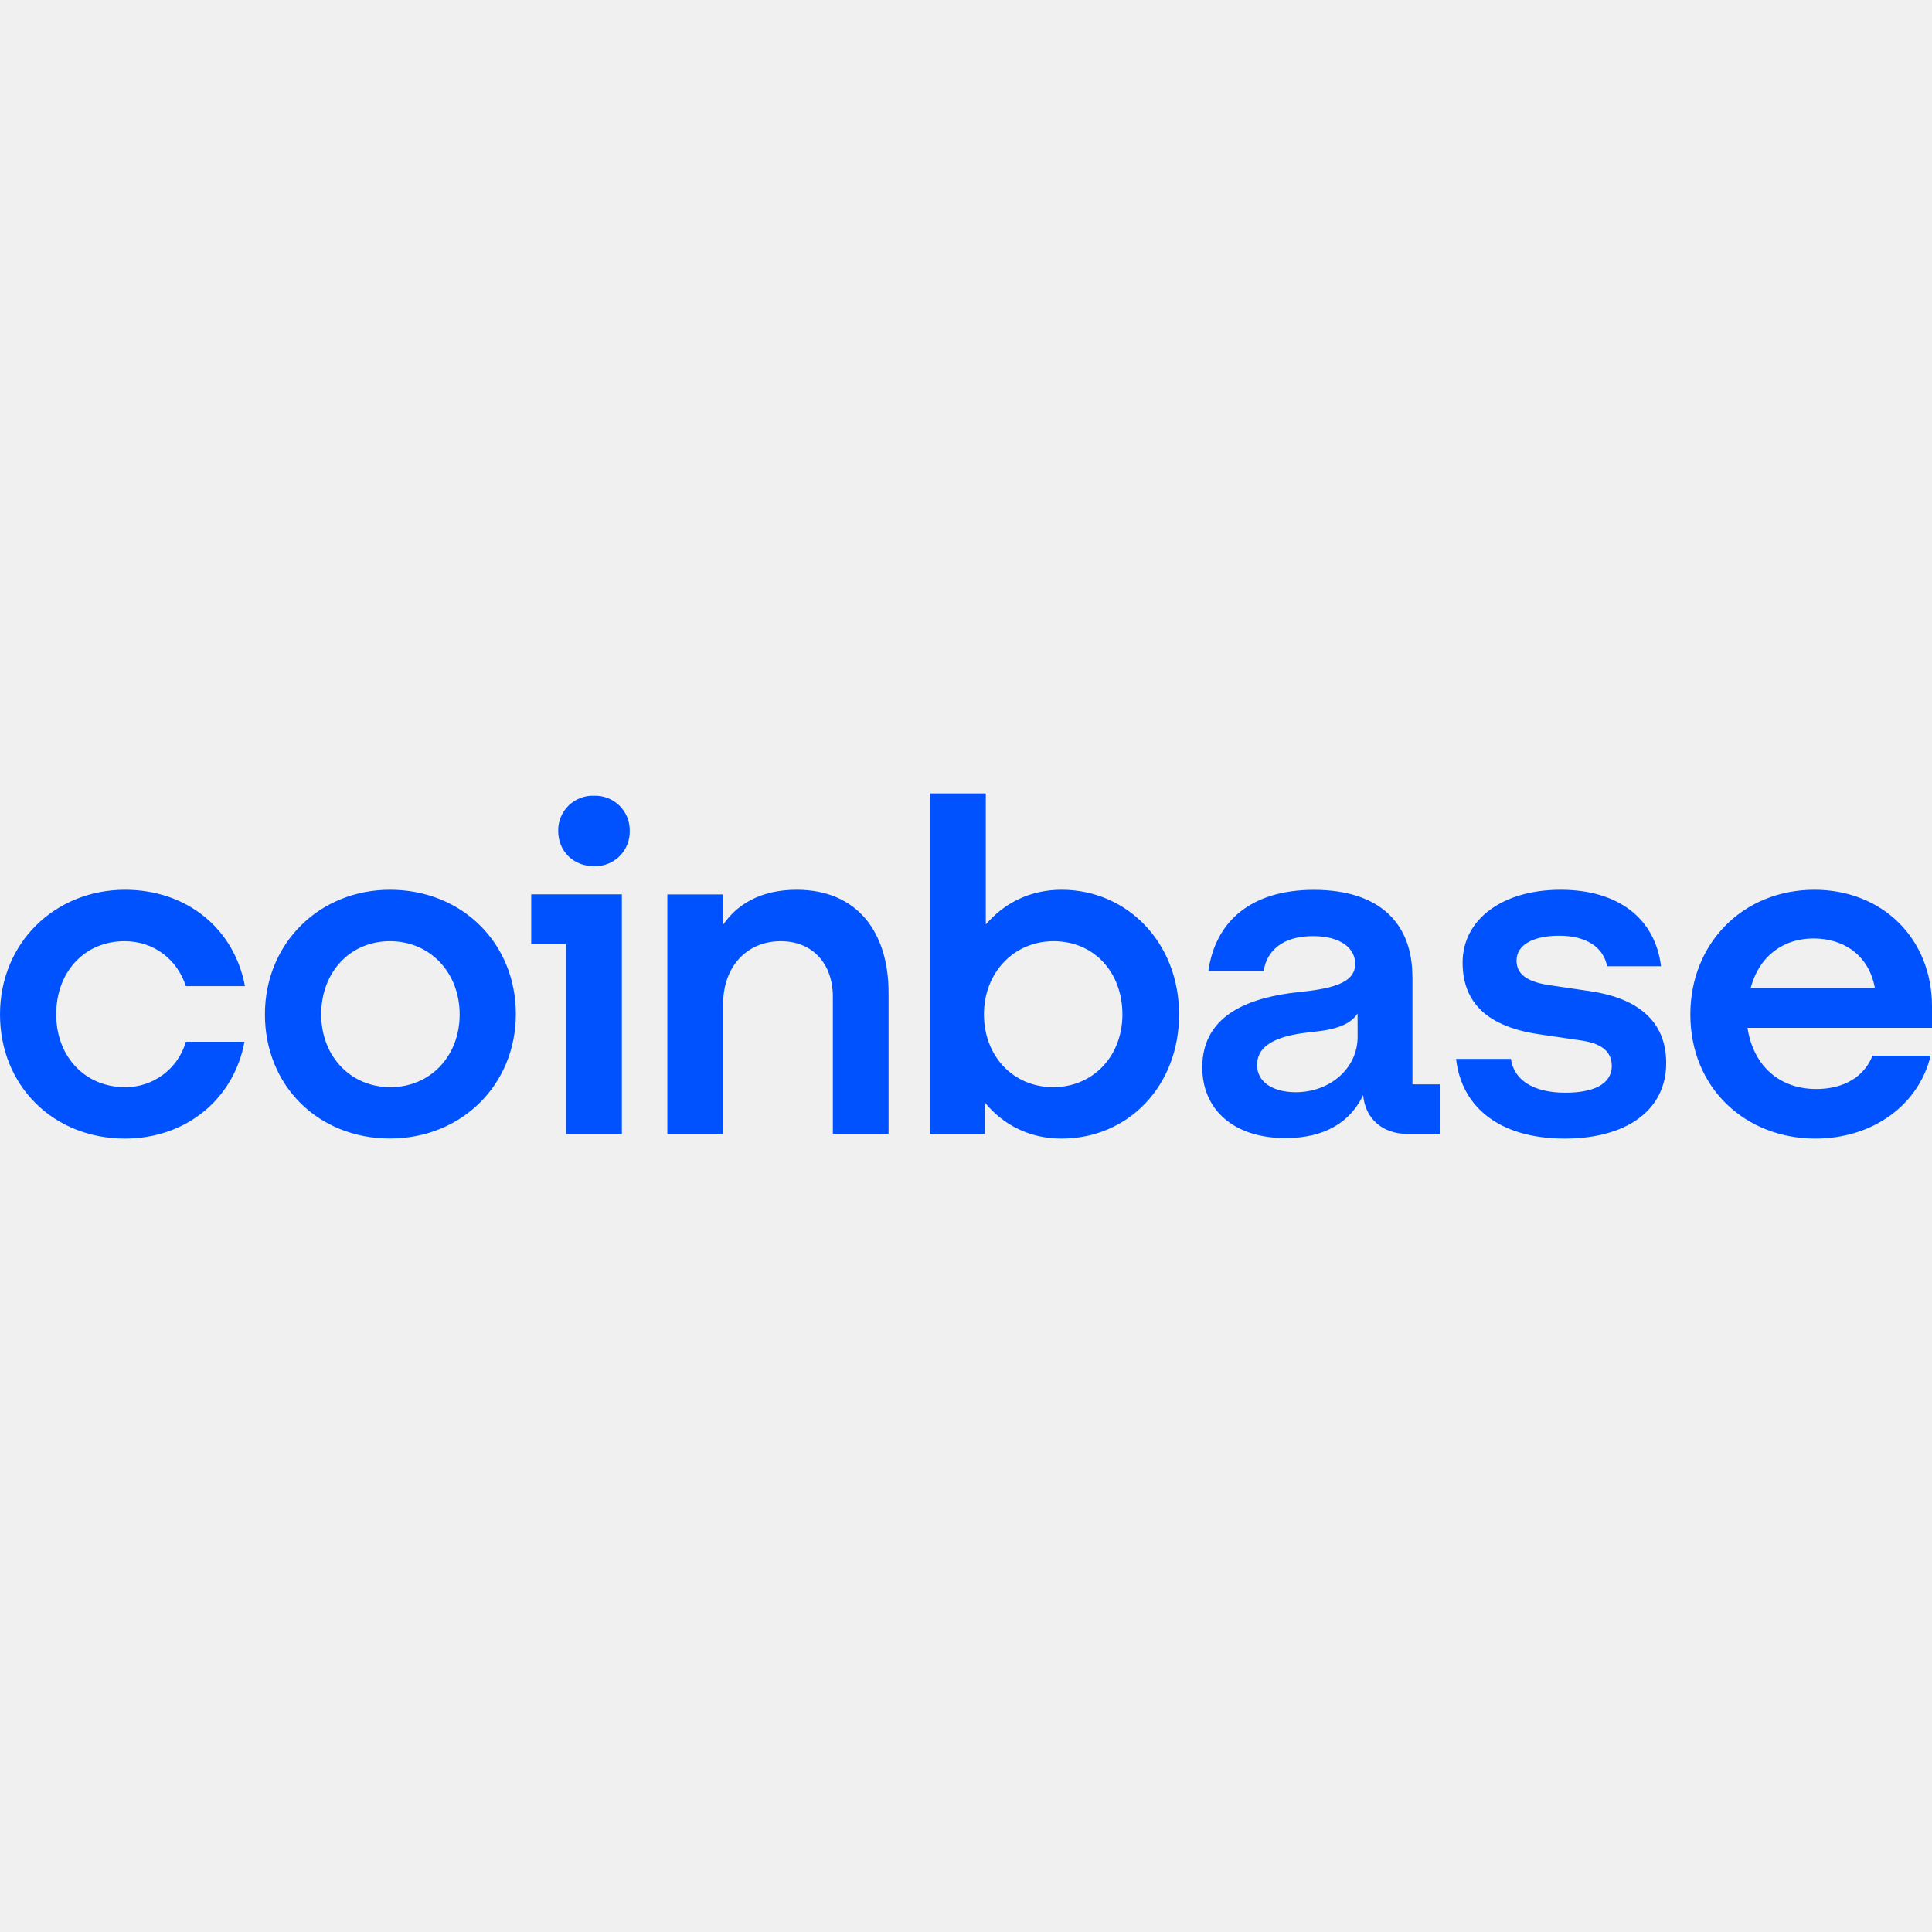
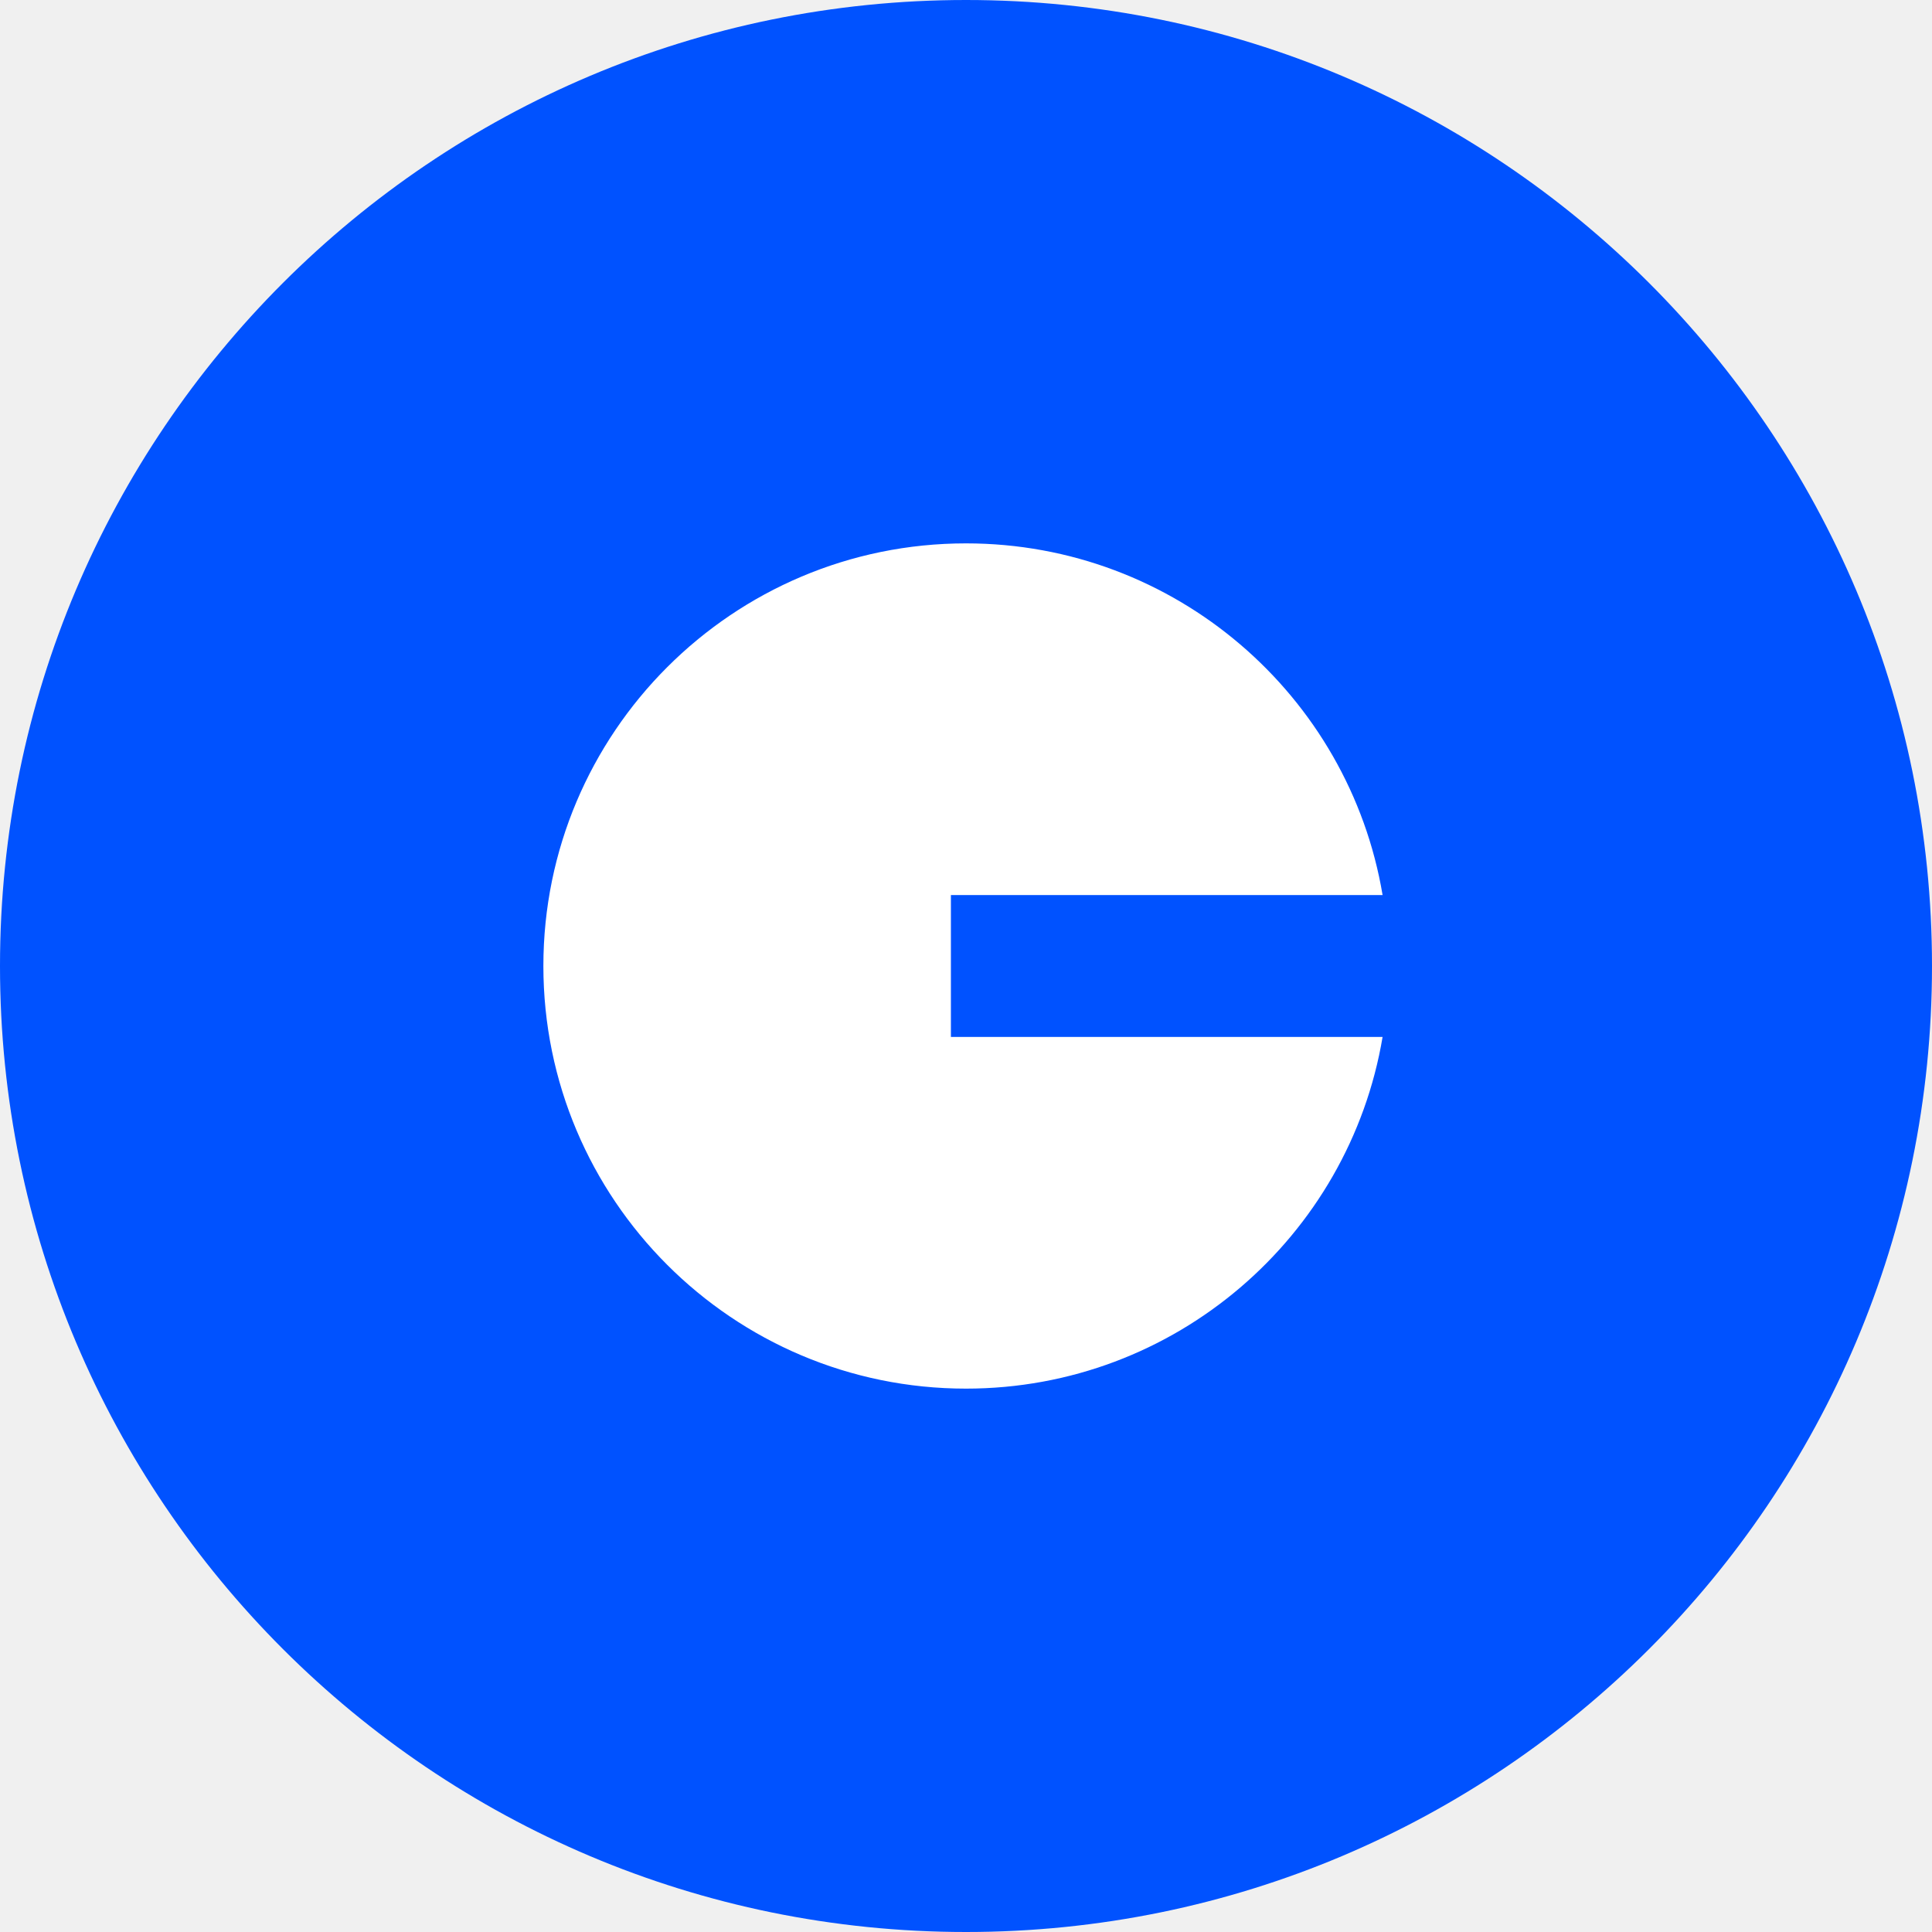
- <svg xmlns="http://www.w3.org/2000/svg" fill="#0052FF" role="img" viewBox="0 0 24 24">
-   <path d="M4.844 11.053c-.872 0-1.553.662-1.553 1.548s.664 1.542 1.553 1.542c.889 0 1.564-.667 1.564-1.547 0-.875-.664-1.543-1.564-1.543zm.006 2.452c-.497 0-.86-.386-.86-.904 0-.523.357-.909.854-.909.502 0 .866.392.866.91 0 .517-.364.903-.86.903zm1.749-1.778h.433v2.36h.693V11.11H6.599zm-5.052-.035c.364 0 .653.224.762.558h.734c-.133-.713-.722-1.197-1.49-1.197-.872 0-1.553.662-1.553 1.548 0 .887.664 1.543 1.553 1.543.75 0 1.351-.484 1.484-1.203h-.728a.78.78 0 01-.756.564c-.502 0-.855-.386-.855-.904 0-.523.347-.909.85-.909zm18.215.622l-.508-.075c-.242-.035-.415-.115-.415-.305 0-.207.225-.31.53-.31.336 0 .55.143.595.379h.67c-.075-.599-.537-.95-1.247-.95-.733 0-1.218.375-1.218.904 0 .506.317.8.958.892l.508.075c.249.034.387.132.387.316 0 .236-.242.334-.577.334-.41 0-.641-.167-.676-.42h-.681c.064.581.52.99 1.35.99.757 0 1.26-.346 1.26-.938 0-.53-.364-.806-.936-.892zM7.378 9.885a.429.429 0 00-.444.437c0 .254.19.438.444.438a.429.429 0 00.445-.438.429.429 0 00-.445-.437zm10.167 2.245c0-.645-.392-1.076-1.224-1.076-.785 0-1.224.397-1.31 1.007h.687c.035-.236.22-.432.612-.432.352 0 .525.155.525.345 0 .248-.317.311-.71.351-.531.058-1.19.242-1.19.933 0 .535.4.88 1.034.88.497 0 .809-.207.965-.535.023.293.242.483.548.483h.404v-.616h-.34v-1.34zm-.68.748c0 .397-.347.69-.769.69-.26 0-.48-.11-.48-.34 0-.293.353-.373.676-.408.312-.028.485-.097.572-.23zm-3.679-1.825c-.386 0-.71.162-.94.432V9.856h-.693v4.23h.68v-.391c.232.282.56.449.953.449.832 0 1.461-.656 1.461-1.543 0-.886-.64-1.548-1.46-1.548zm-.103 2.452c-.497 0-.86-.386-.86-.904 0-.517.369-.909.865-.909.503 0 .855.386.855.91 0 .517-.364.903-.86.903zm-3.187-2.452c-.45 0-.745.184-.919.443v-.385H8.29v2.975h.693v-1.617c0-.455.289-.777.716-.777.398 0 .647.282.647.69v1.704h.692v-1.755c0-.748-.386-1.278-1.142-1.278zM24 12.503c0-.851-.624-1.45-1.46-1.45-.89 0-1.542.668-1.542 1.548 0 .927.698 1.543 1.553 1.543.722 0 1.287-.426 1.432-1.03h-.722c-.104.264-.358.414-.699.414-.445 0-.78-.276-.854-.76H24v-.264zm-2.252-.23c.11-.414.422-.615.78-.615.392 0 .693.224.762.615Z" />
+ <svg xmlns="http://www.w3.org/2000/svg" role="img" viewBox="0 0 64 64">
+   <circle cx="32" cy="32" r="32" fill="#0052FF" />
+   <path fill="#fff" d="M32 46c-7.73 0-14-6.27-14-14s6.27-14 14-14c6.93 0 12.69 5.04 13.8 11.65H31.5v4.7h14.3C44.69 40.96 38.93 46 32 46z" />
</svg>
